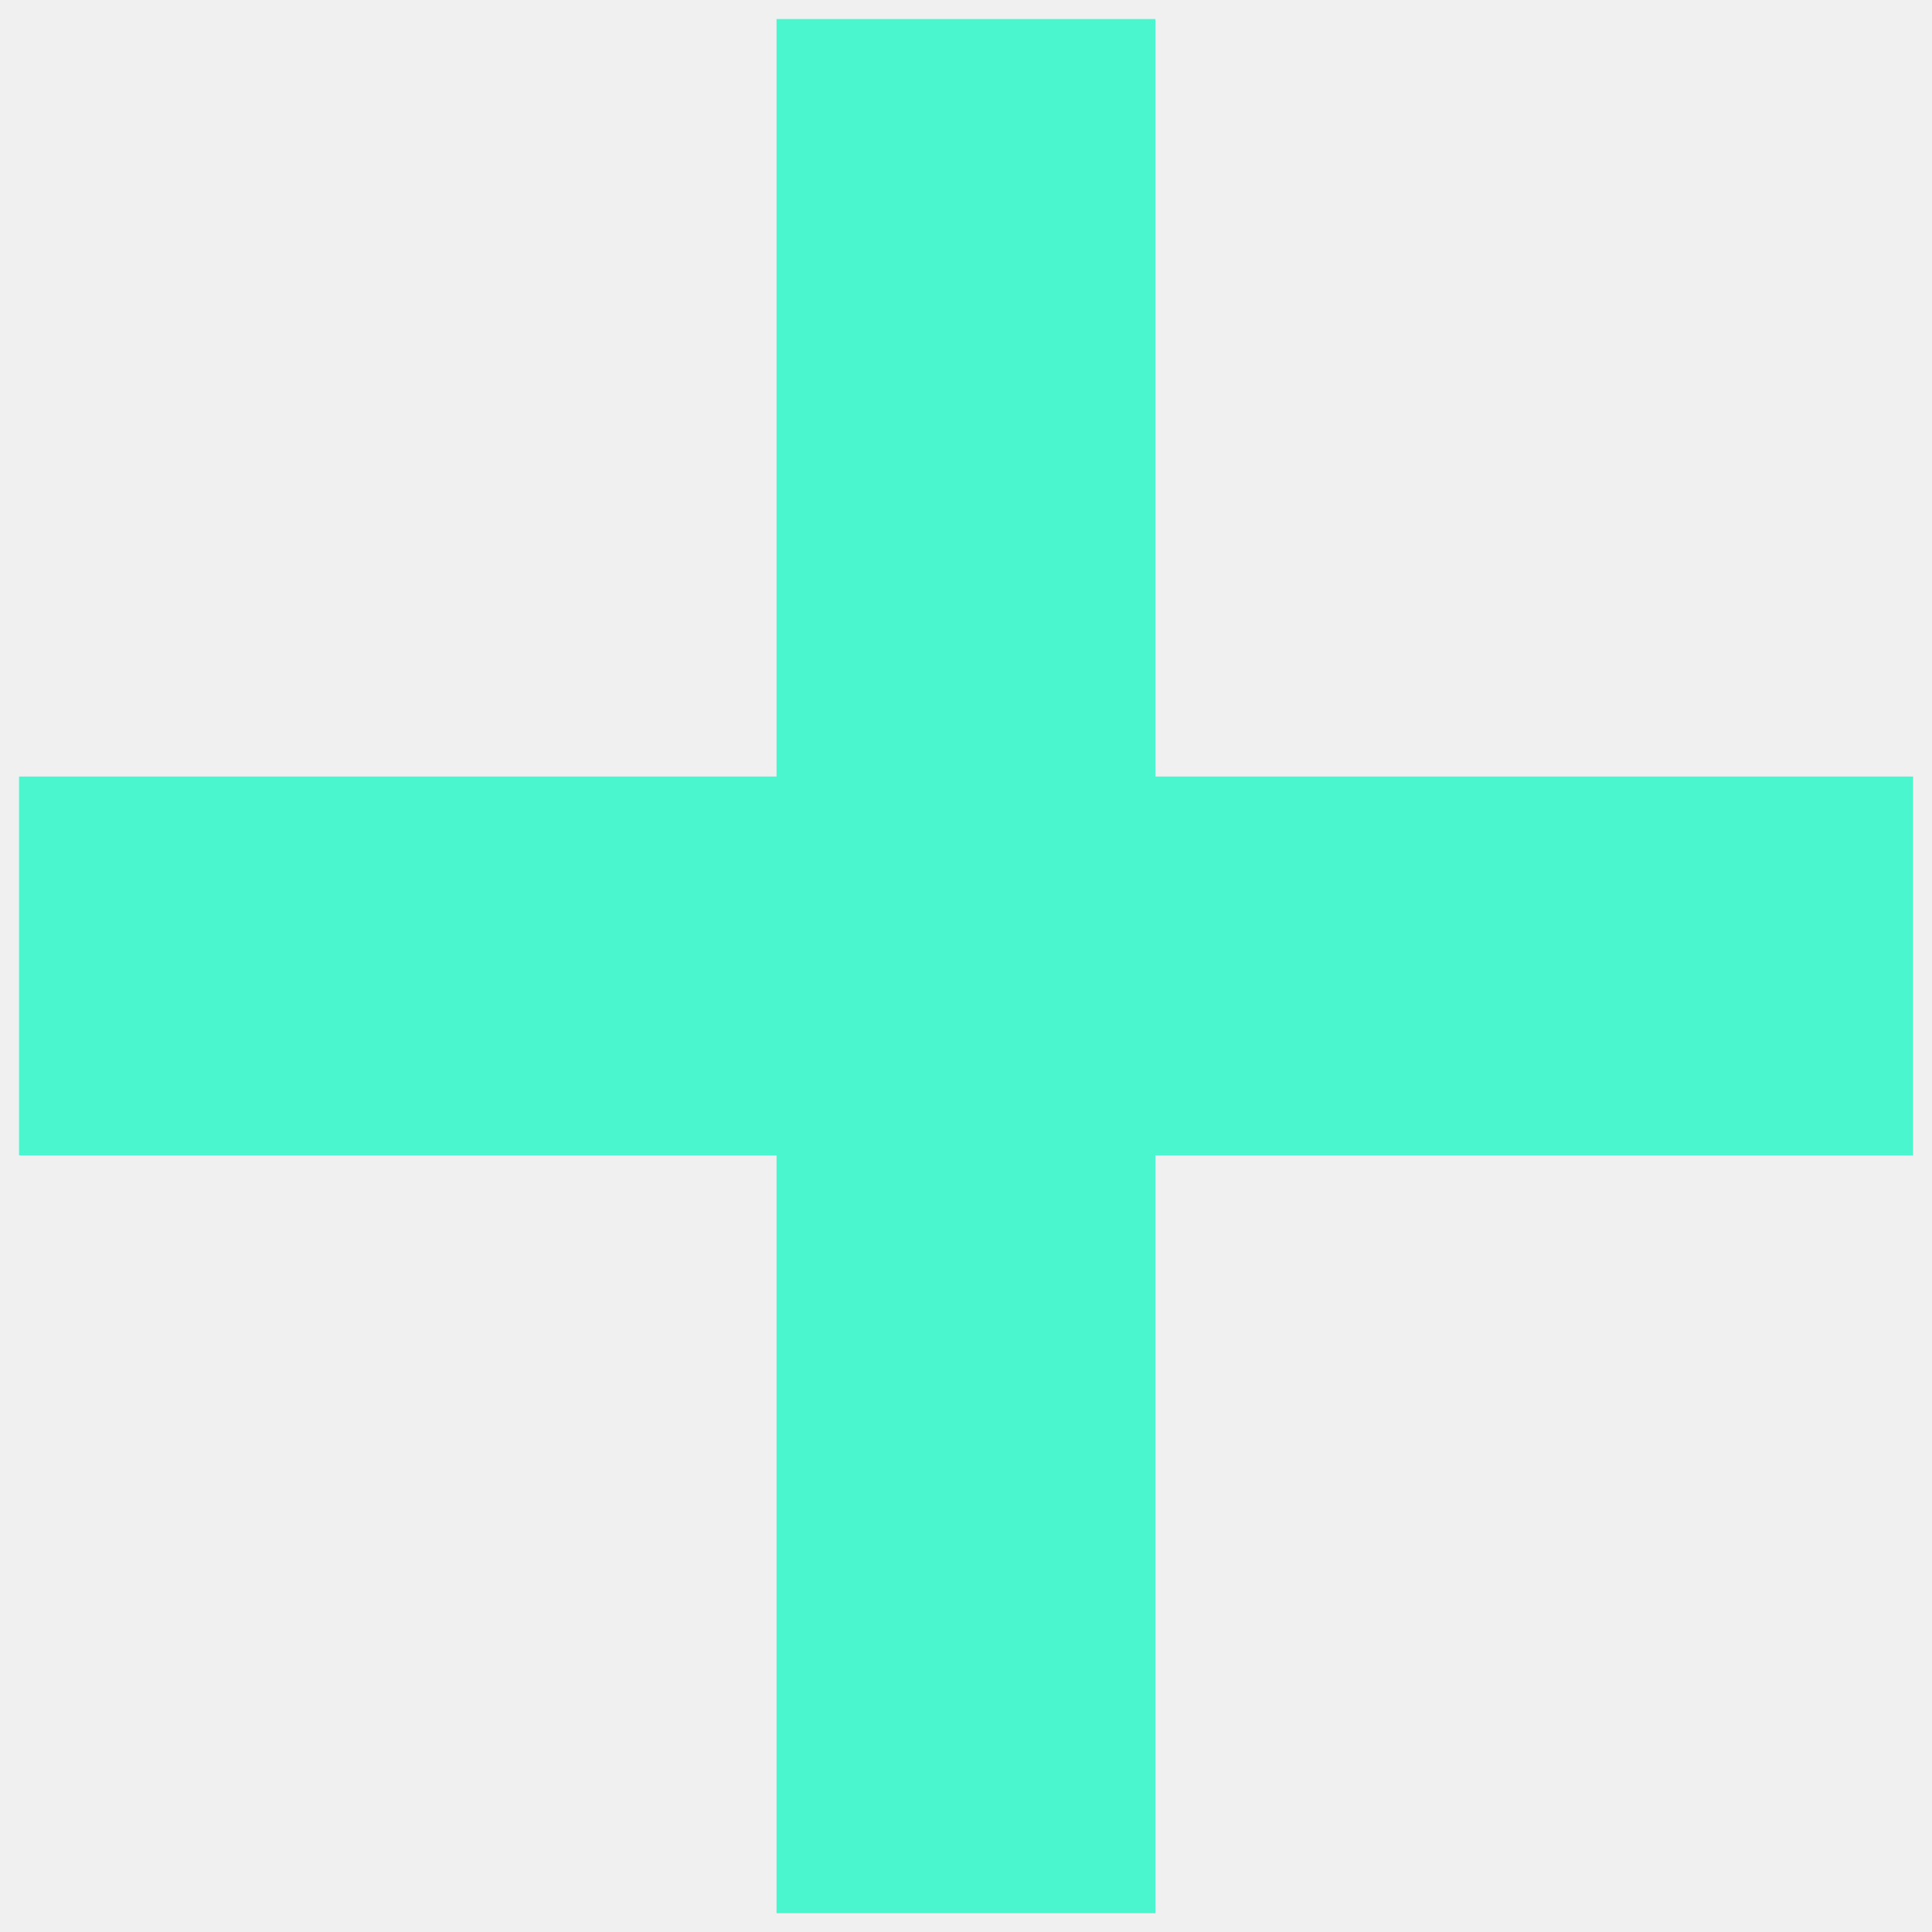
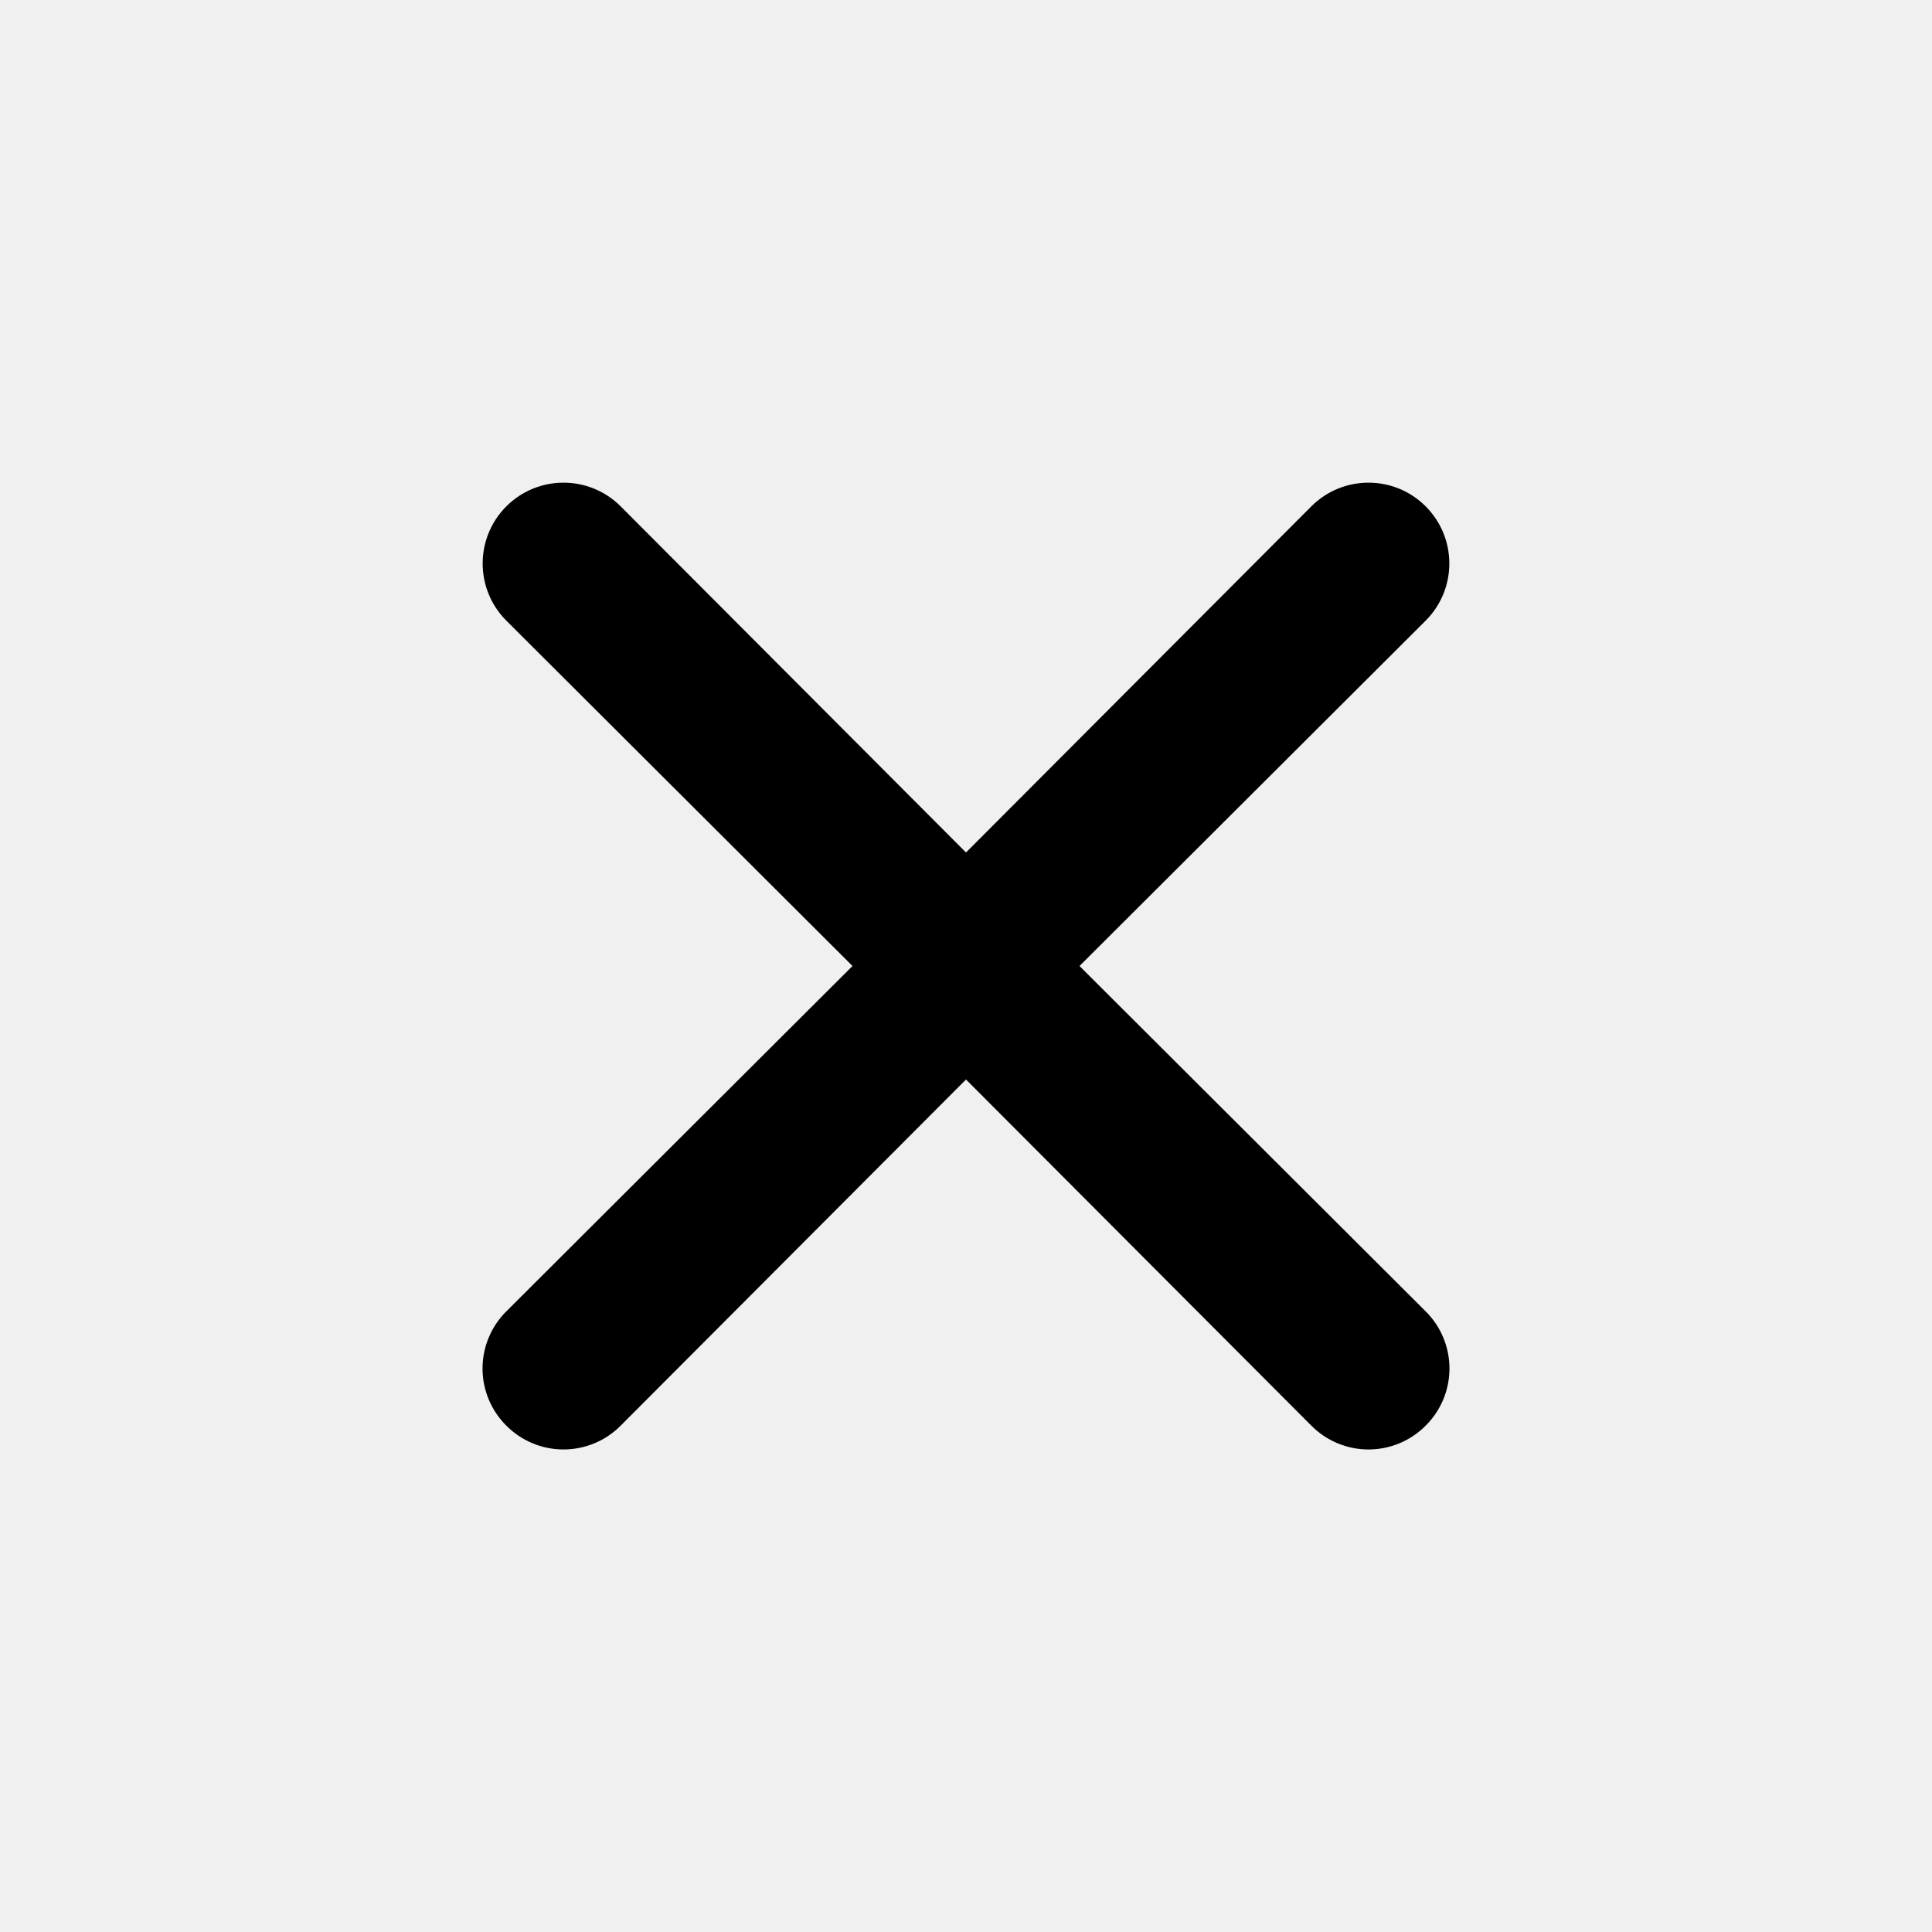
- <svg xmlns="http://www.w3.org/2000/svg" width="18" height="18" viewBox="0 0 14 14" fill="none">
-   <path d="M0.138 5.627H13.863V8.372H0.138L0.138 5.627Z" fill="#4AF6CD" />
-   <path d="M5.627 0.138H8.372V13.864H5.627V0.138Z" fill="#4AF6CD" />
+ <svg xmlns="http://www.w3.org/2000/svg" viewBox="0 0 24 24">
+   <defs>
+     <style>.cls-1{fill:#fff;opacity:0;}</style>
+   </defs>
+   <g id="Layer_2" data-name="Layer 2">
+     <g id="close">
+       <g id="close-2" data-name="close">
+         <rect class="cls-1" width="24" height="24" transform="translate(24 24) rotate(180)" />
+         <path class="cls-2" d="M13.41,12l4.3-4.29a1,1,0,1,0-1.42-1.42L12,10.59,7.71,6.29A1,1,0,0,0,6.29,7.71L10.59,12l-4.3,4.29a1,1,0,0,0,0,1.42,1,1,0,0,0,1.42,0L12,13.41l4.29,4.3a1,1,0,0,0,1.42,0,1,1,0,0,0,0-1.42Z" />
+       </g>
+     </g>
+   </g>
</svg>
